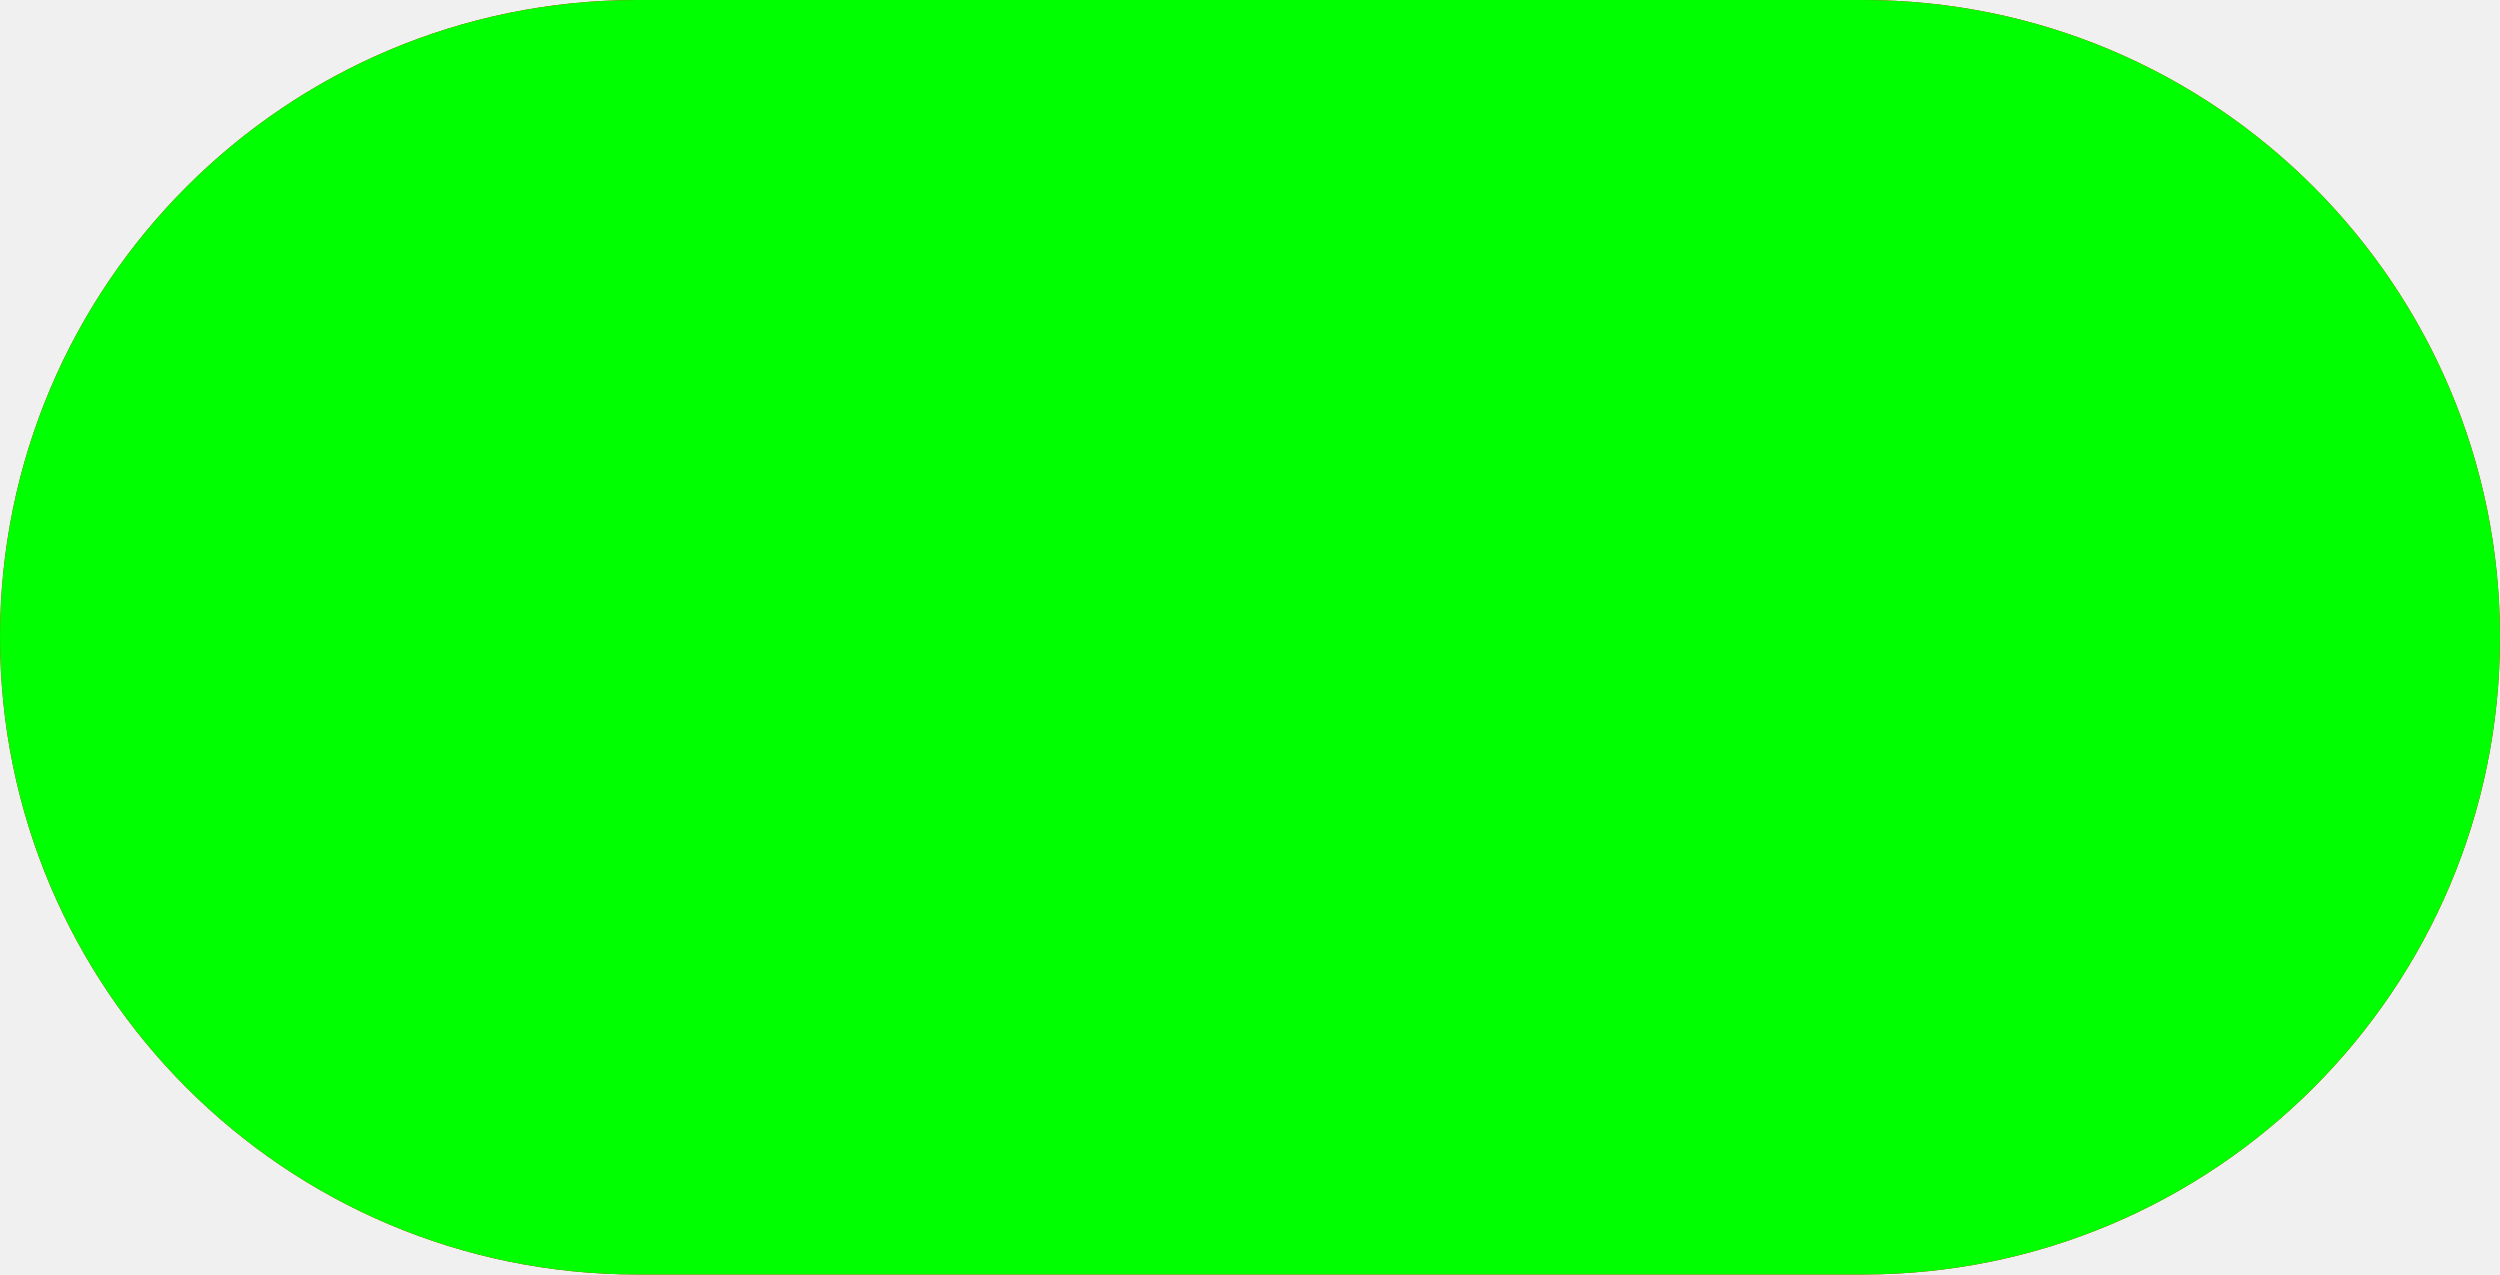
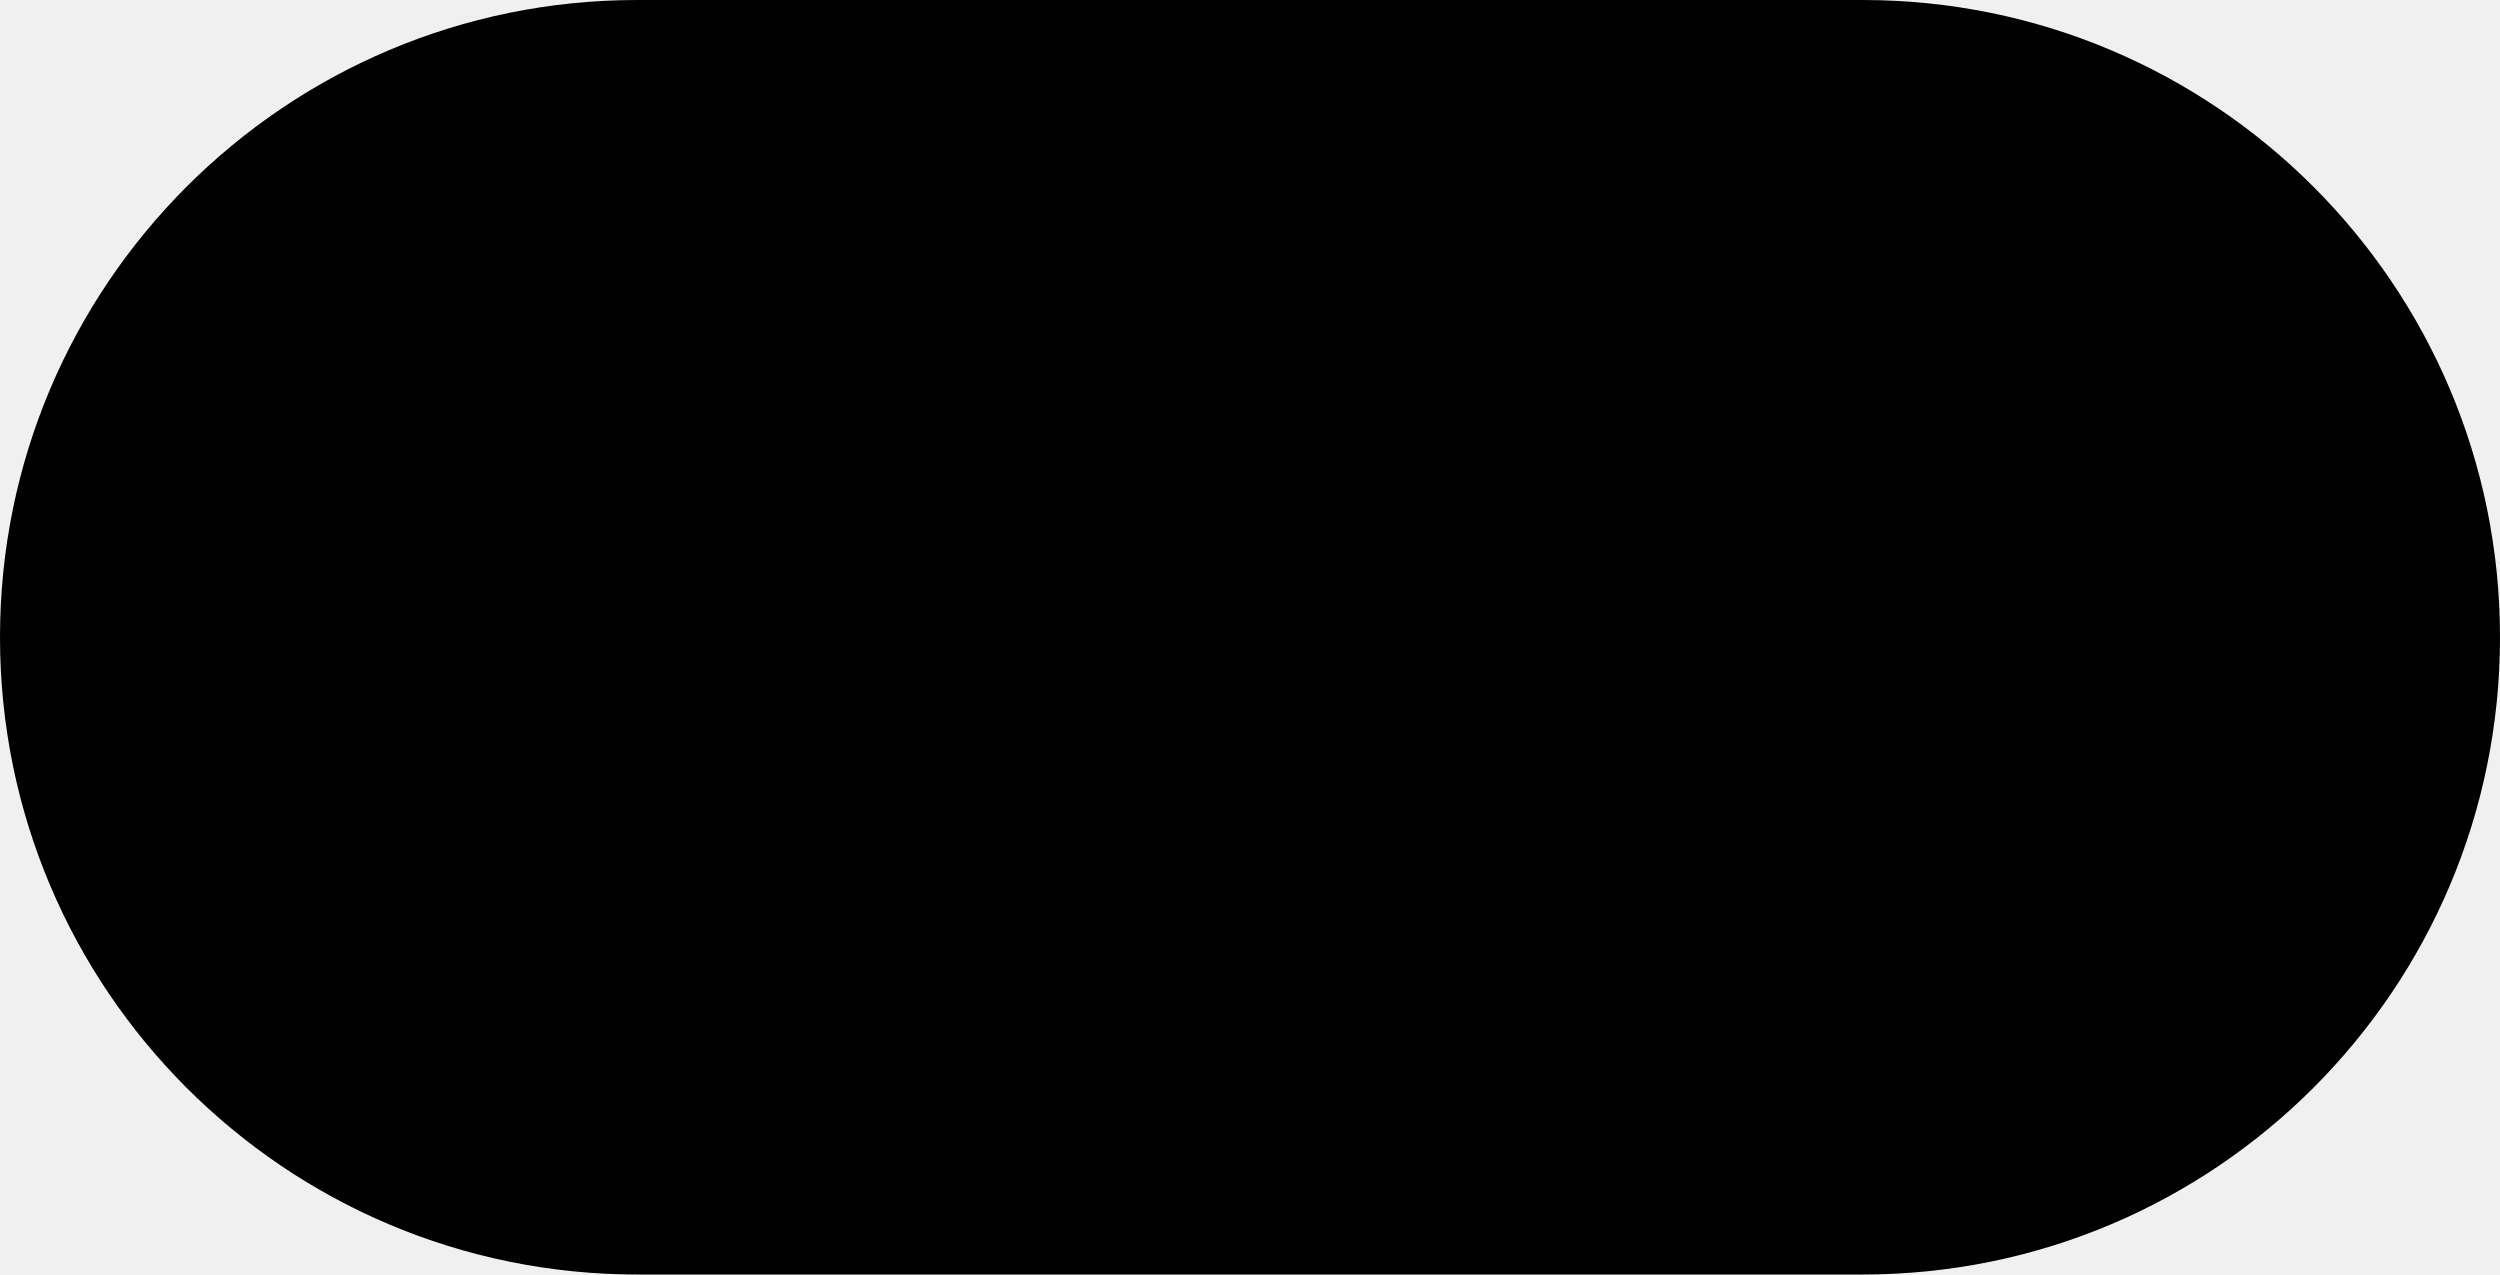
<svg xmlns="http://www.w3.org/2000/svg" width="51" height="26" viewBox="0 0 51 26" version="1.1">
-   <style>
-     rect#container {
-         fill: #F9F9F9;
-     }
-     circle#light {
-         fill: #F6C34A; opacity: 100%;
-     }
-     circle#dark {
-         fill: #4C6FB6; opacity: 0%;
-     }
-     path#sun{
-         fill: #FFFFFF;
-     }
-     path#dark{
-         fill: #989898;
-     }
- 
-     rect#darkContainer{
-         fill: #FF0000;
-     }
-     rect#lightContainer{
-         fill: #00FF00;
-     }
- 
-     @media (prefers-color-scheme: dark){
-         rect#container{
-             fill: #292929;
-         }
-         circle#light{
-             opacity: 0%;
-         }
-         circle#dark {
-             fill: #4C6FB6; opacity: 100%;
-         }
-         path#sun{
-             fill: #989898;
-         }
-         path#dark{
-             fill: "white";
-         }
-     }
- </style>
  <rect id="container" x="0" y="0" width="51" height="26" rx="13" />
-   <circle id="light" cx="14" cy="13" r="11" />
-   <circle id="dark" cx="37" cy="13" r="11" />
+   <circle id="circ" cx="14" cy="13" r="11">
+     
+ </circle>
+   <circle id="dCirc" cx="37" cy="13" r="11">
+     
+ </circle>
  <path id="sun" d="M13.419 8.355V7.581C13.419 7.427 13.48 7.279 13.589 7.17C13.698 7.061 13.846 7 14 7C14.154 7 14.302 7.061 14.411 7.17C14.52 7.279 14.581 7.427 14.581 7.581V8.355C14.581 8.509 14.52 8.657 14.411 8.765C14.302 8.874 14.154 8.935 14 8.935C13.846 8.935 13.698 8.874 13.589 8.765C13.48 8.657 13.419 8.509 13.419 8.355ZM17.29 13C17.29 13.651 17.097 14.287 16.736 14.828C16.374 15.369 15.86 15.791 15.259 16.04C14.658 16.289 13.996 16.354 13.358 16.227C12.72 16.1 12.134 15.787 11.673 15.327C11.213 14.866 10.9 14.28 10.773 13.642C10.646 13.004 10.711 12.342 10.96 11.741C11.209 11.14 11.631 10.626 12.172 10.264C12.713 9.903 13.349 9.71 14 9.71C14.872 9.711 15.709 10.057 16.326 10.674C16.942 11.291 17.289 12.128 17.29 13ZM16.129 13C16.966 13.581 14.815 15.85 14.581 15.5C14.347 15.15 13.389 15.29 13 15.129C12.611 14.968 9.355 11.753 13.585 10.912C13.172 10.994 12.792 11.197 12.495 11.495C12.197 11.792 11.994 12.172 11.912 12.585C11.83 12.998 11.872 13.426 12.033 13.815C12.194 14.204 12.467 14.536 12.817 14.77C13.167 15.004 13.579 15.129 14 15.129C14.565 15.128 15.106 14.904 15.505 14.505C15.904 14.106 16.128 13.565 16.129 13ZM10.299 10.12C10.353 10.175 10.417 10.217 10.488 10.247C10.558 10.276 10.634 10.291 10.71 10.291C10.787 10.291 10.862 10.276 10.933 10.247C11.003 10.217 11.067 10.175 11.121 10.12C11.175 10.066 11.218 10.002 11.248 9.932C11.277 9.861 11.292 9.786 11.292 9.709C11.292 9.633 11.277 9.557 11.248 9.487C11.218 9.416 11.175 9.352 11.121 9.298L10.541 8.717C10.432 8.608 10.284 8.547 10.13 8.547C9.975 8.547 9.827 8.608 9.718 8.717C9.609 8.826 9.548 8.974 9.548 9.129C9.548 9.283 9.609 9.431 9.718 9.54L10.299 10.12ZM10.299 15.879L9.718 16.459C9.664 16.513 9.621 16.577 9.592 16.648C9.563 16.718 9.548 16.794 9.548 16.87C9.548 16.947 9.563 17.023 9.592 17.093C9.621 17.164 9.664 17.228 9.718 17.282C9.827 17.391 9.975 17.452 10.13 17.452C10.206 17.452 10.281 17.437 10.352 17.408C10.423 17.379 10.487 17.336 10.541 17.282L11.121 16.701C11.23 16.592 11.292 16.444 11.292 16.29C11.292 16.136 11.23 15.988 11.121 15.879C11.012 15.77 10.864 15.708 10.71 15.708C10.556 15.708 10.408 15.77 10.299 15.879ZM17.29 10.29C17.367 10.29 17.442 10.275 17.513 10.246C17.583 10.217 17.647 10.174 17.701 10.12L18.282 9.54C18.336 9.486 18.379 9.422 18.408 9.351C18.437 9.281 18.452 9.205 18.452 9.129C18.452 9.052 18.437 8.977 18.408 8.906C18.379 8.835 18.336 8.771 18.282 8.717C18.228 8.663 18.164 8.62 18.093 8.591C18.023 8.562 17.947 8.547 17.87 8.547C17.794 8.547 17.718 8.562 17.648 8.591C17.577 8.62 17.513 8.663 17.459 8.717L16.878 9.298C16.797 9.379 16.741 9.483 16.719 9.596C16.696 9.709 16.707 9.826 16.752 9.932C16.796 10.039 16.87 10.13 16.966 10.193C17.062 10.257 17.175 10.291 17.29 10.29ZM17.701 15.88C17.592 15.77 17.444 15.709 17.29 15.709C17.136 15.709 16.988 15.77 16.878 15.88C16.77 15.989 16.708 16.137 16.708 16.291C16.708 16.445 16.77 16.593 16.878 16.702L17.459 17.283C17.568 17.392 17.716 17.453 17.87 17.453C18.025 17.453 18.173 17.392 18.282 17.283C18.391 17.174 18.452 17.026 18.452 16.872C18.452 16.717 18.391 16.569 18.282 16.46L17.701 15.88ZM9.935 13C9.935 12.846 9.874 12.698 9.765 12.589C9.657 12.48 9.509 12.419 9.355 12.419H8.581C8.427 12.419 8.279 12.48 8.17 12.589C8.061 12.698 8 12.846 8 13C8 13.154 8.061 13.302 8.17 13.411C8.279 13.52 8.427 13.581 8.581 13.581H9.355C9.509 13.581 9.657 13.52 9.765 13.411C9.874 13.302 9.935 13.154 9.935 13ZM14 17.064C13.846 17.064 13.698 17.126 13.589 17.235C13.48 17.343 13.419 17.491 13.419 17.645V18.419C13.419 18.573 13.48 18.721 13.589 18.83C13.698 18.939 13.846 19 14 19C14.154 19 14.302 18.939 14.411 18.83C14.52 18.721 14.581 18.573 14.581 18.419V17.645C14.581 17.491 14.52 17.343 14.411 17.235C14.302 17.126 14.154 17.064 14 17.064ZM19.419 12.419H18.645C18.491 12.419 18.343 12.48 18.235 12.589C18.126 12.698 18.064 12.846 18.064 13C18.064 13.154 18.126 13.302 18.235 13.411C18.343 13.52 18.491 13.581 18.645 13.581H19.419C19.573 13.581 19.721 13.52 19.83 13.411C19.939 13.302 20 13.154 20 13C20 12.846 19.939 12.698 19.83 12.589C19.721 12.48 19.573 12.419 19.419 12.419Z" />
  <path id="moon" d="M37.696 19C36.186 19 34.737 18.4 33.668 17.332C32.6 16.263 32 14.814 32 13.304C32 10.996 33.326 8.926 35.379 8.033C35.451 8.001 35.531 7.992 35.609 8.007C35.686 8.022 35.758 8.059 35.813 8.115C35.869 8.171 35.907 8.242 35.922 8.32C35.936 8.397 35.927 8.477 35.896 8.55C35.66 9.091 35.536 9.784 35.536 10.554C35.536 13.261 37.739 15.464 40.446 15.464C41.216 15.464 41.909 15.34 42.45 15.104C42.523 15.073 42.603 15.064 42.68 15.078C42.758 15.093 42.829 15.131 42.885 15.187C42.941 15.242 42.978 15.314 42.993 15.391C43.008 15.469 42.999 15.549 42.967 15.621C42.074 17.674 40.004 19 37.696 19Z" />
-   <rect id="darkContainer" x="0" y="0" width="51" height="26" rx="13" fill-opacity="100%">
-     <animate id="dark-to-light-animation" dur="1.001s" attributeName="width" values="51; 0" fill="freeze" begin="click" />
-     <animate dur="1.001s" attributeName="width" values="0; 51" begin="light-to-dark-animation.end" fill="freeze" />
-     <animate dur="1.001s" id="dark-to-light-animation2" attributeName="height" values="26; 0" fill="freeze" begin="click" />
-     <animate dur="1.001s" attributeName="height" values="0; 26" begin="light-to-dark-animation2.end" fill="freeze" />
-     <animate dur="1.001s" id="dark-to-light-animation3" attributeName="fill-opacity" values="100%; 0" fill="freeze" begin="click" />
-     <animate dur="1.001s" attributeName="fill-opacity" values="0; 100%" begin="light-to-dark-animation3.end" fill="freeze" />
-   </rect>
-   <rect id="lightContainer" x="0" y="0" width="51" height="26" rx="13" fill-opacity="100%">
-     <animate id="light-to-dark-animation" dur="1.001s" attributeName="width" values="51; 0" fill="freeze" begin="indefinite" />
-     <animate dur="1.001s" attributeName="width" values="0; 51" begin="dark-to-light-animation.end" fill="freeze" />
-     <animate id="light-to-dark-animation2" dur="1.001s" attributeName="height" values="26; 0" fill="freeze" begin="click" />
-     <animate dur="1.001s" attributeName="height" values="0; 26" begin="dark-to-light-animation2.end" fill="freeze" />
-     <animate id="light-to-dark-animation3" dur="1.001s" attributeName="fill-opacity" values="100%; 0" fill="freeze" begin="click" />
-     <animate dur="1.001s" attributeName="fill-opacity" values="0; 100%" begin="dark-to-light-animation3.end" fill="freeze" />
-   </rect>
</svg>
